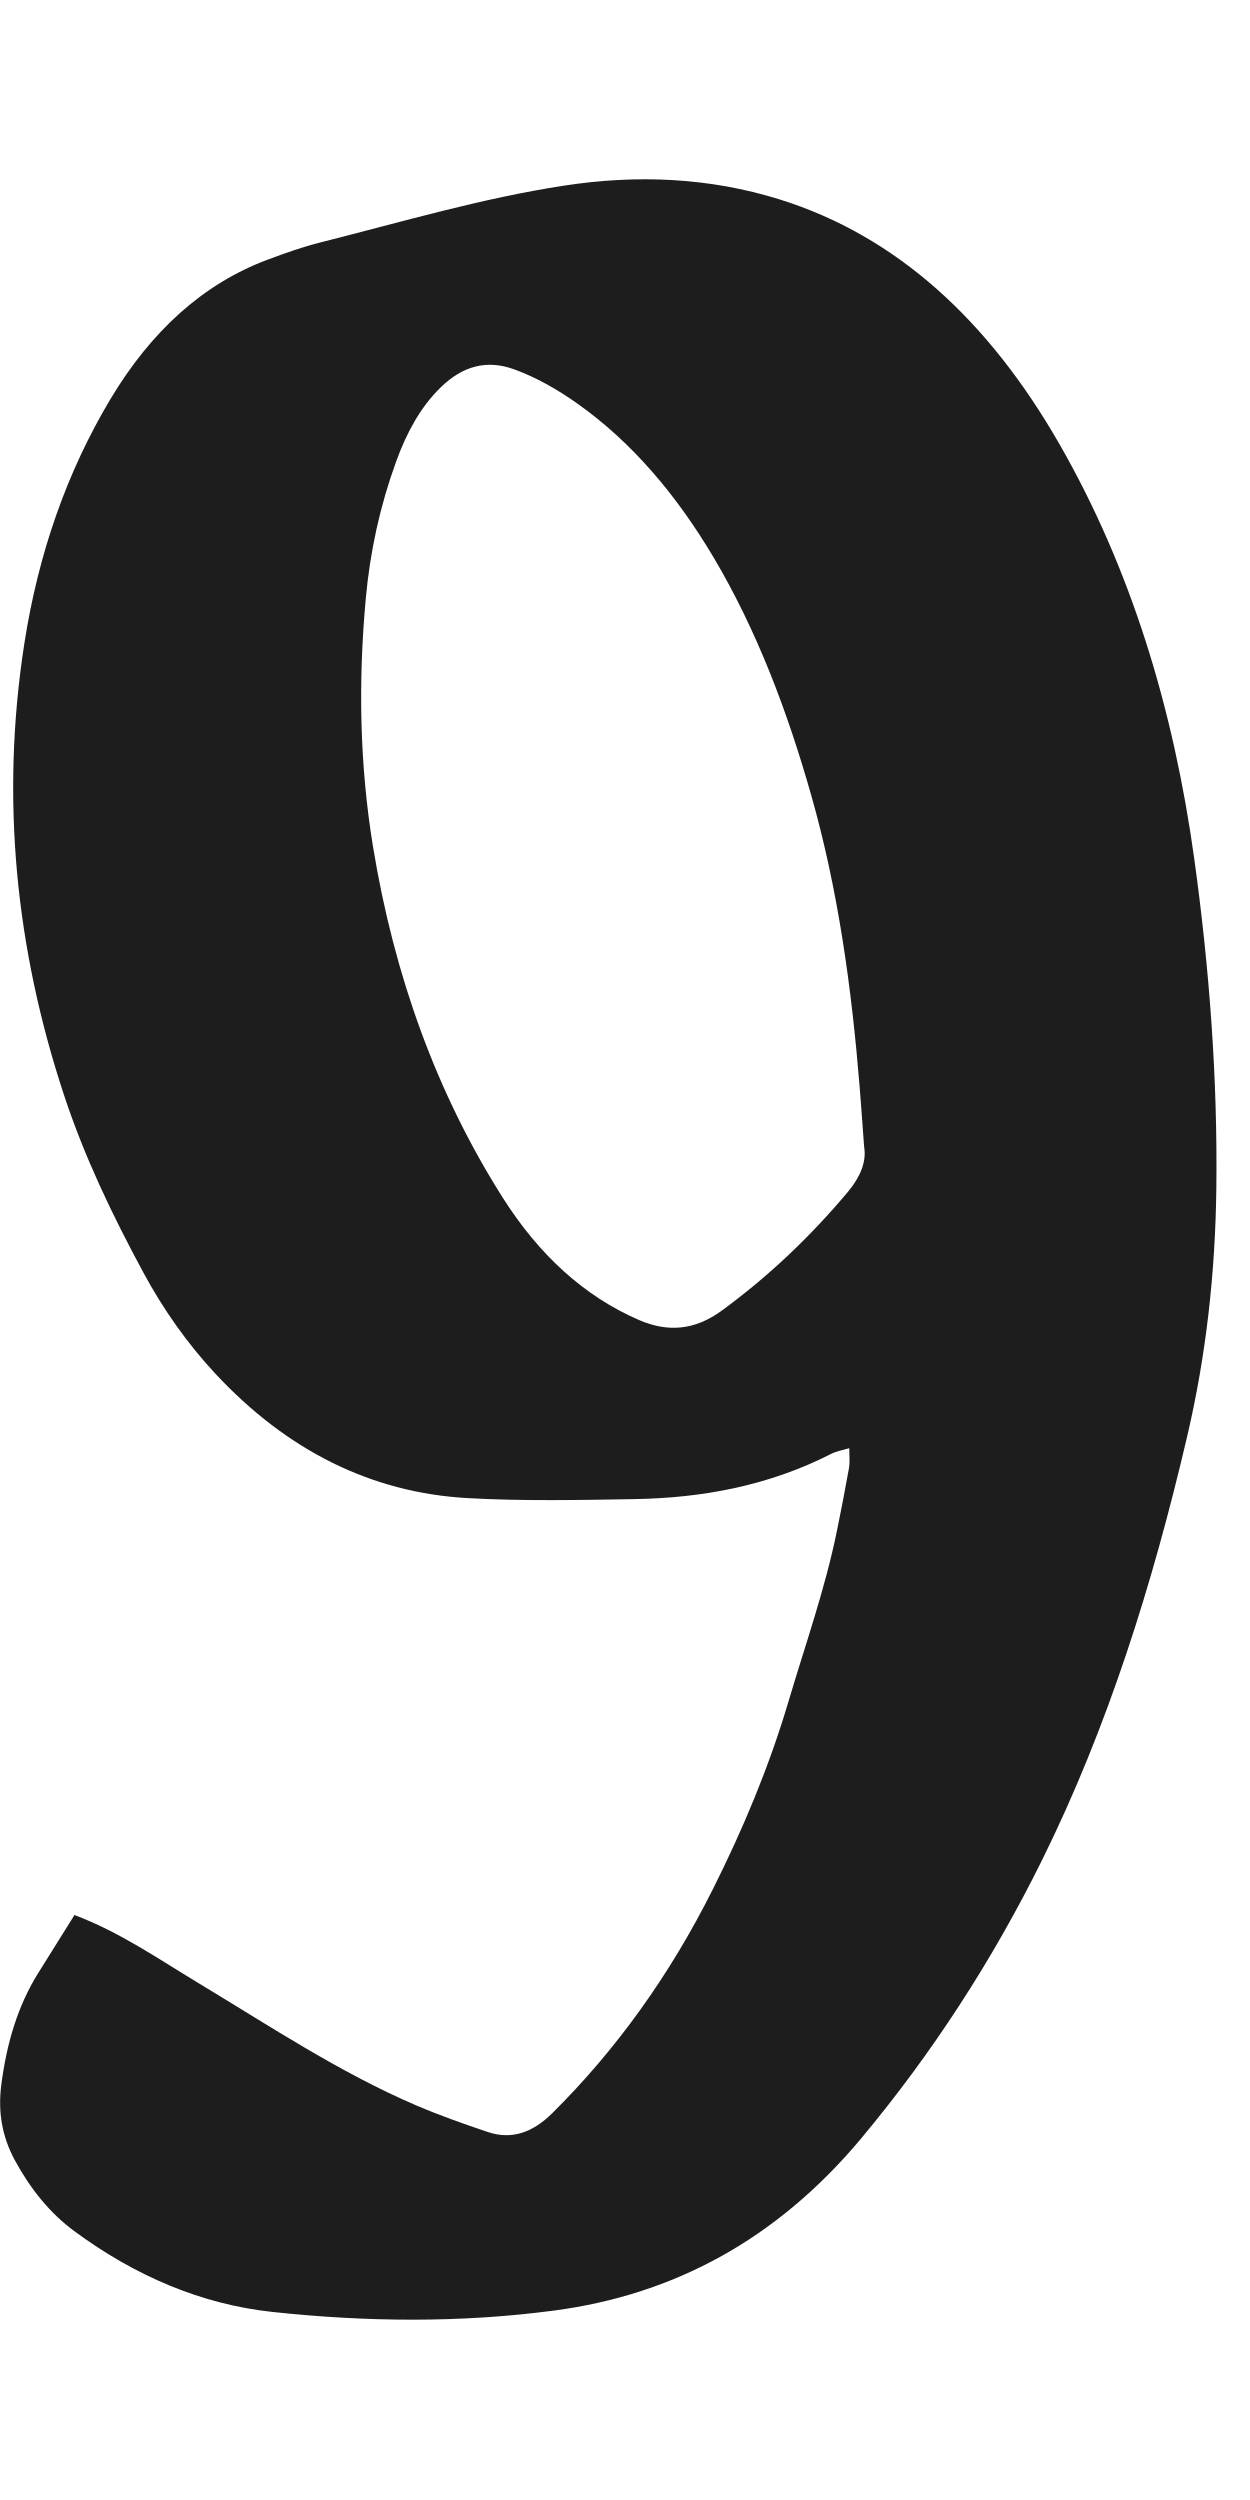
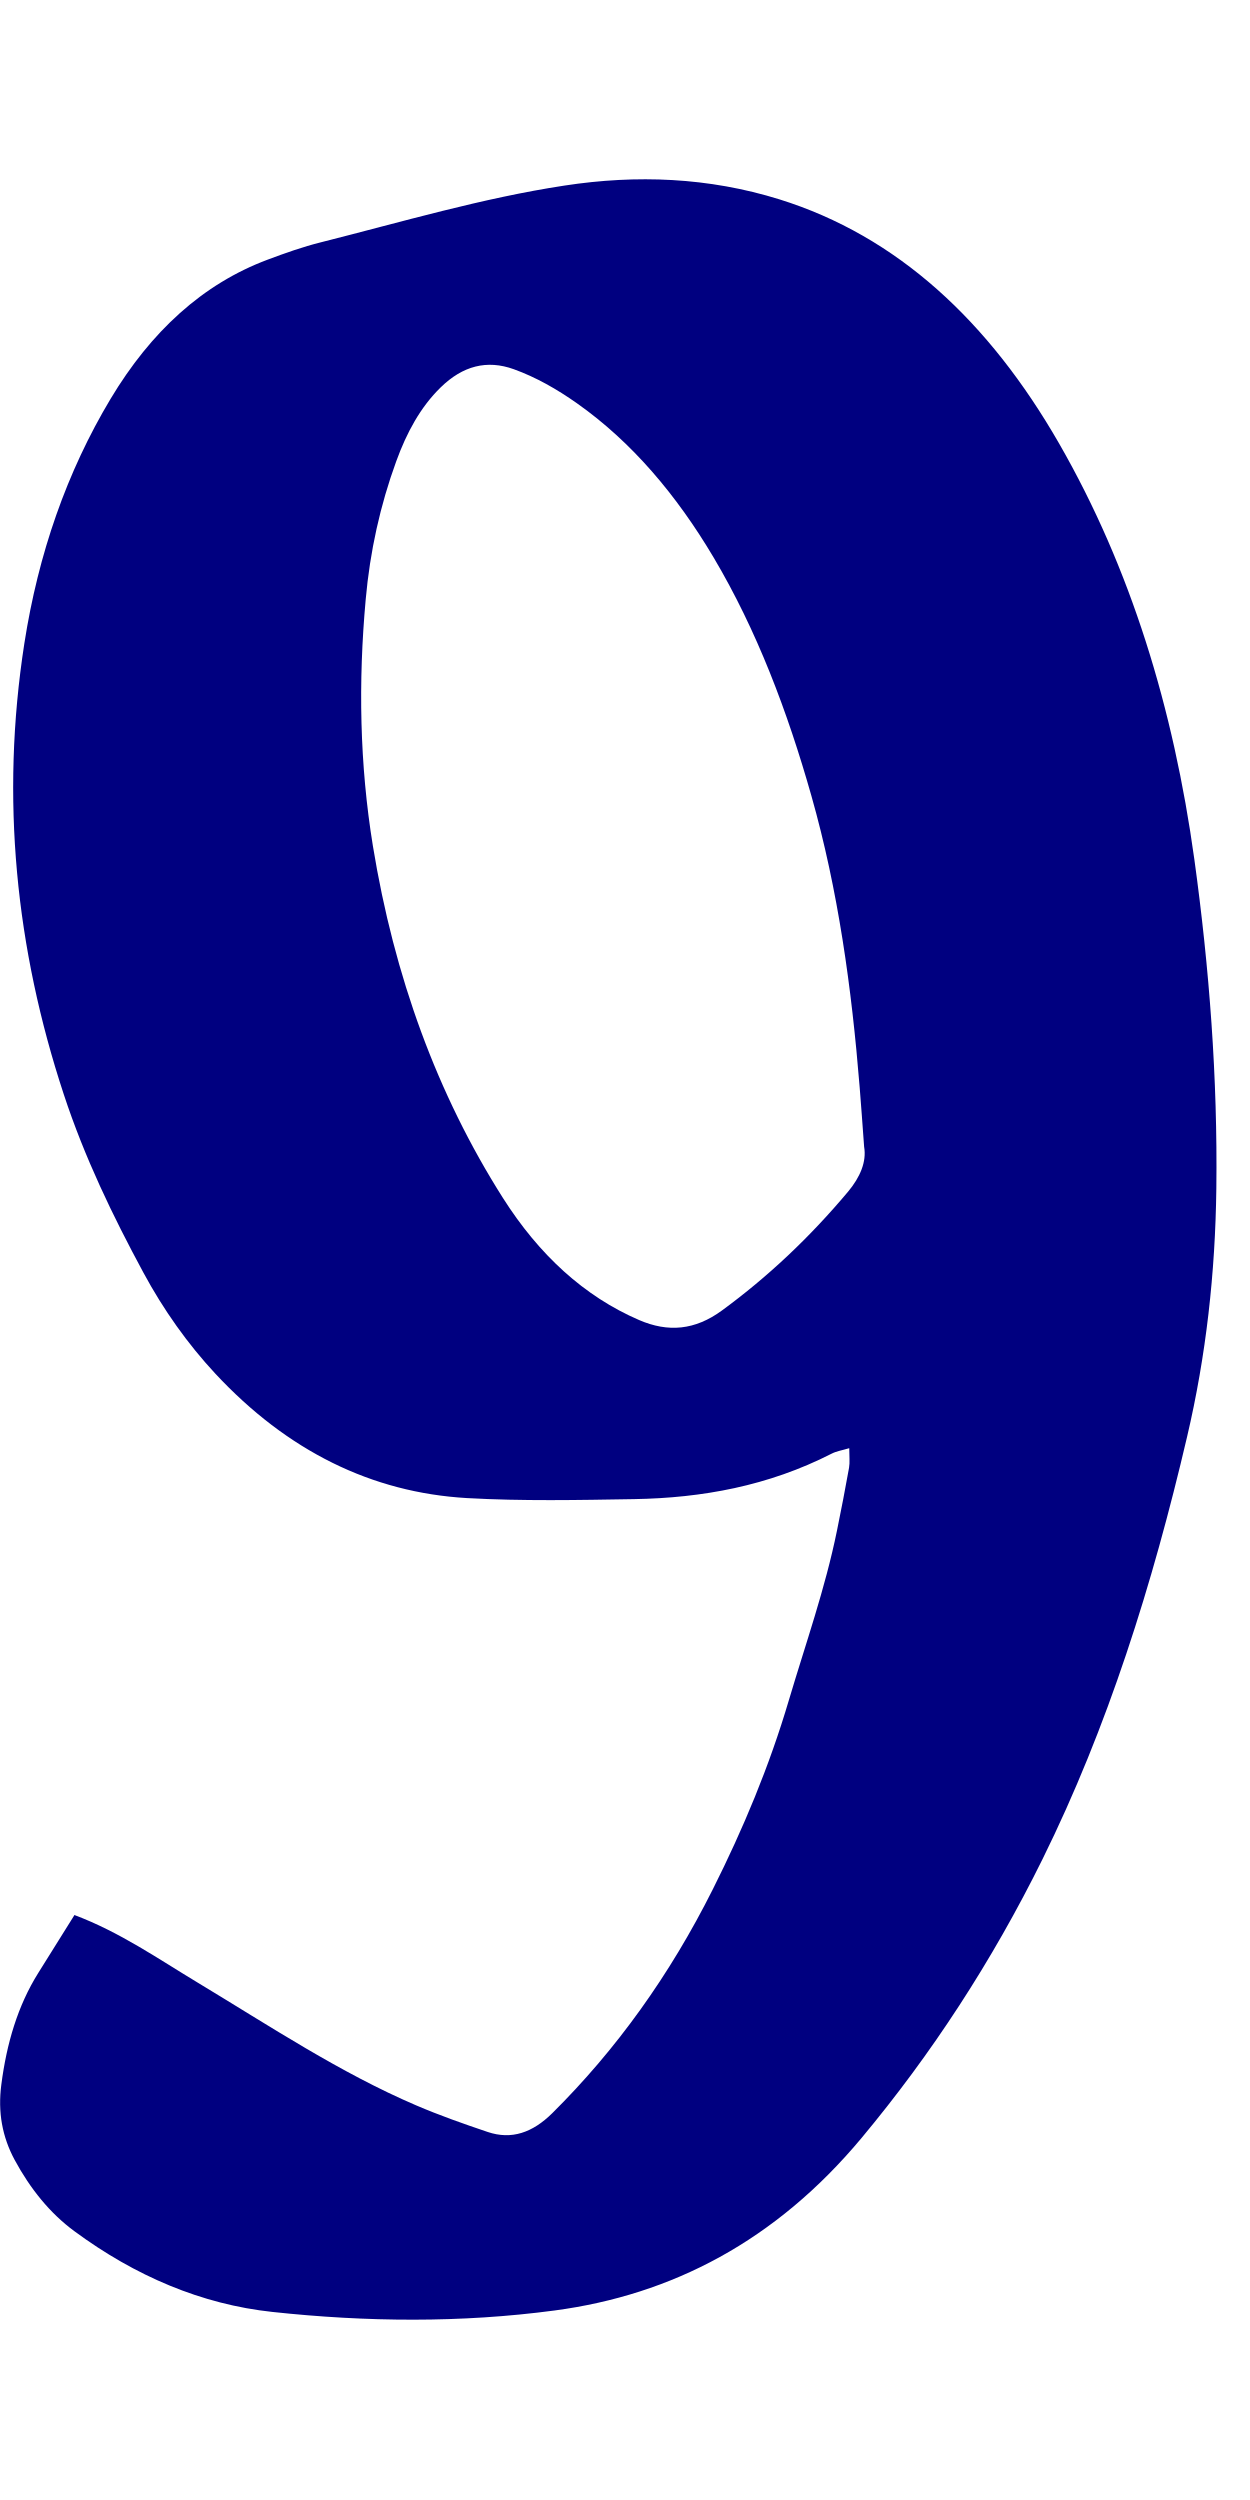
<svg xmlns="http://www.w3.org/2000/svg" width="12mm" height="24mm" viewBox="0 0 12 24" version="1.1" id="svg36213">
  <defs id="defs36210" />
  <g id="layer1" transform="translate(-88.86817,-61.38143)">
-     <path style="fill:#1d1d1d;stroke-width:0.265" d="m 89.581,79.765 c 0.437,0.164 0.807,0.422 1.189,0.652 0.688,0.415 1.365,0.864 2.091,1.175 0.226,0.097 0.457,0.178 0.688,0.256 0.23,0.078 0.432,0.007 0.621,-0.18 0.613,-0.608 1.128,-1.324 1.542,-2.151 0.289,-0.576 0.541,-1.176 0.73,-1.816 0.16,-0.539 0.347,-1.066 0.461,-1.625 0.041,-0.201 0.08,-0.402 0.116,-0.604 0.009,-0.052 0.002,-0.108 0.002,-0.188 -0.069,0.021 -0.122,0.028 -0.17,0.053 -0.607,0.31 -1.244,0.425 -1.895,0.436 -0.535,0.009 -1.071,0.02 -1.606,-0.01 C 92.438,75.71 91.627,75.312 90.934,74.567 90.671,74.284 90.438,73.957 90.244,73.597 c -0.293,-0.543 -0.564,-1.103 -0.764,-1.711 -0.46,-1.397 -0.609,-2.838 -0.378,-4.328 0.134,-0.86 0.407,-1.645 0.828,-2.348 0.388,-0.647 0.885,-1.103 1.508,-1.336 0.168,-0.063 0.337,-0.123 0.509,-0.166 0.778,-0.196 1.551,-0.425 2.34,-0.545 0.693,-0.106 1.384,-0.079 2.063,0.132 1.132,0.353 2.011,1.17 2.685,2.343 0.69,1.201 1.099,2.546 1.299,3.994 0.144,1.045 0.224,2.097 0.211,3.159 -0.01,0.81 -0.098,1.604 -0.281,2.384 -0.332,1.421 -0.763,2.789 -1.387,4.053 -0.486,0.984 -1.068,1.874 -1.737,2.677 -0.826,0.991 -1.823,1.507 -2.947,1.657 -0.901,0.12 -1.807,0.111 -2.71,0.014 -0.68,-0.073 -1.315,-0.343 -1.902,-0.776 -0.232,-0.171 -0.422,-0.405 -0.573,-0.685 -0.118,-0.22 -0.162,-0.457 -0.127,-0.722 0.051,-0.394 0.157,-0.756 0.355,-1.072 0.113,-0.18 0.226,-0.361 0.345,-0.552 z m 7.583,-7.371 c -0.017,-0.231 -0.029,-0.403 -0.043,-0.575 -0.077,-0.952 -0.206,-1.89 -0.463,-2.796 -0.231,-0.815 -0.525,-1.591 -0.938,-2.288 -0.357,-0.602 -0.787,-1.111 -1.313,-1.482 -0.193,-0.136 -0.393,-0.25 -0.606,-0.327 -0.258,-0.093 -0.49,-0.033 -0.702,0.174 -0.195,0.19 -0.327,0.435 -0.427,0.71 -0.154,0.422 -0.252,0.865 -0.293,1.325 -0.072,0.793 -0.059,1.582 0.069,2.368 0.204,1.25 0.615,2.381 1.249,3.38 0.345,0.543 0.778,0.943 1.307,1.171 0.278,0.12 0.536,0.098 0.795,-0.092 0.44,-0.322 0.842,-0.701 1.211,-1.141 0.117,-0.14 0.178,-0.288 0.154,-0.429 z" id="path5" />
+     <path style="fill:#000080;stroke-width:0.265" d="m 89.581,79.765 c 0.437,0.164 0.807,0.422 1.189,0.652 0.688,0.415 1.365,0.864 2.091,1.175 0.226,0.097 0.457,0.178 0.688,0.256 0.23,0.078 0.432,0.007 0.621,-0.18 0.613,-0.608 1.128,-1.324 1.542,-2.151 0.289,-0.576 0.541,-1.176 0.73,-1.816 0.16,-0.539 0.347,-1.066 0.461,-1.625 0.041,-0.201 0.08,-0.402 0.116,-0.604 0.009,-0.052 0.002,-0.108 0.002,-0.188 -0.069,0.021 -0.122,0.028 -0.17,0.053 -0.607,0.31 -1.244,0.425 -1.895,0.436 -0.535,0.009 -1.071,0.02 -1.606,-0.01 C 92.438,75.71 91.627,75.312 90.934,74.567 90.671,74.284 90.438,73.957 90.244,73.597 c -0.293,-0.543 -0.564,-1.103 -0.764,-1.711 -0.46,-1.397 -0.609,-2.838 -0.378,-4.328 0.134,-0.86 0.407,-1.645 0.828,-2.348 0.388,-0.647 0.885,-1.103 1.508,-1.336 0.168,-0.063 0.337,-0.123 0.509,-0.166 0.778,-0.196 1.551,-0.425 2.34,-0.545 0.693,-0.106 1.384,-0.079 2.063,0.132 1.132,0.353 2.011,1.17 2.685,2.343 0.69,1.201 1.099,2.546 1.299,3.994 0.144,1.045 0.224,2.097 0.211,3.159 -0.01,0.81 -0.098,1.604 -0.281,2.384 -0.332,1.421 -0.763,2.789 -1.387,4.053 -0.486,0.984 -1.068,1.874 -1.737,2.677 -0.826,0.991 -1.823,1.507 -2.947,1.657 -0.901,0.12 -1.807,0.111 -2.71,0.014 -0.68,-0.073 -1.315,-0.343 -1.902,-0.776 -0.232,-0.171 -0.422,-0.405 -0.573,-0.685 -0.118,-0.22 -0.162,-0.457 -0.127,-0.722 0.051,-0.394 0.157,-0.756 0.355,-1.072 0.113,-0.18 0.226,-0.361 0.345,-0.552 z m 7.583,-7.371 c -0.017,-0.231 -0.029,-0.403 -0.043,-0.575 -0.077,-0.952 -0.206,-1.89 -0.463,-2.796 -0.231,-0.815 -0.525,-1.591 -0.938,-2.288 -0.357,-0.602 -0.787,-1.111 -1.313,-1.482 -0.193,-0.136 -0.393,-0.25 -0.606,-0.327 -0.258,-0.093 -0.49,-0.033 -0.702,0.174 -0.195,0.19 -0.327,0.435 -0.427,0.71 -0.154,0.422 -0.252,0.865 -0.293,1.325 -0.072,0.793 -0.059,1.582 0.069,2.368 0.204,1.25 0.615,2.381 1.249,3.38 0.345,0.543 0.778,0.943 1.307,1.171 0.278,0.12 0.536,0.098 0.795,-0.092 0.44,-0.322 0.842,-0.701 1.211,-1.141 0.117,-0.14 0.178,-0.288 0.154,-0.429 z" id="path5" />
  </g>
</svg>
